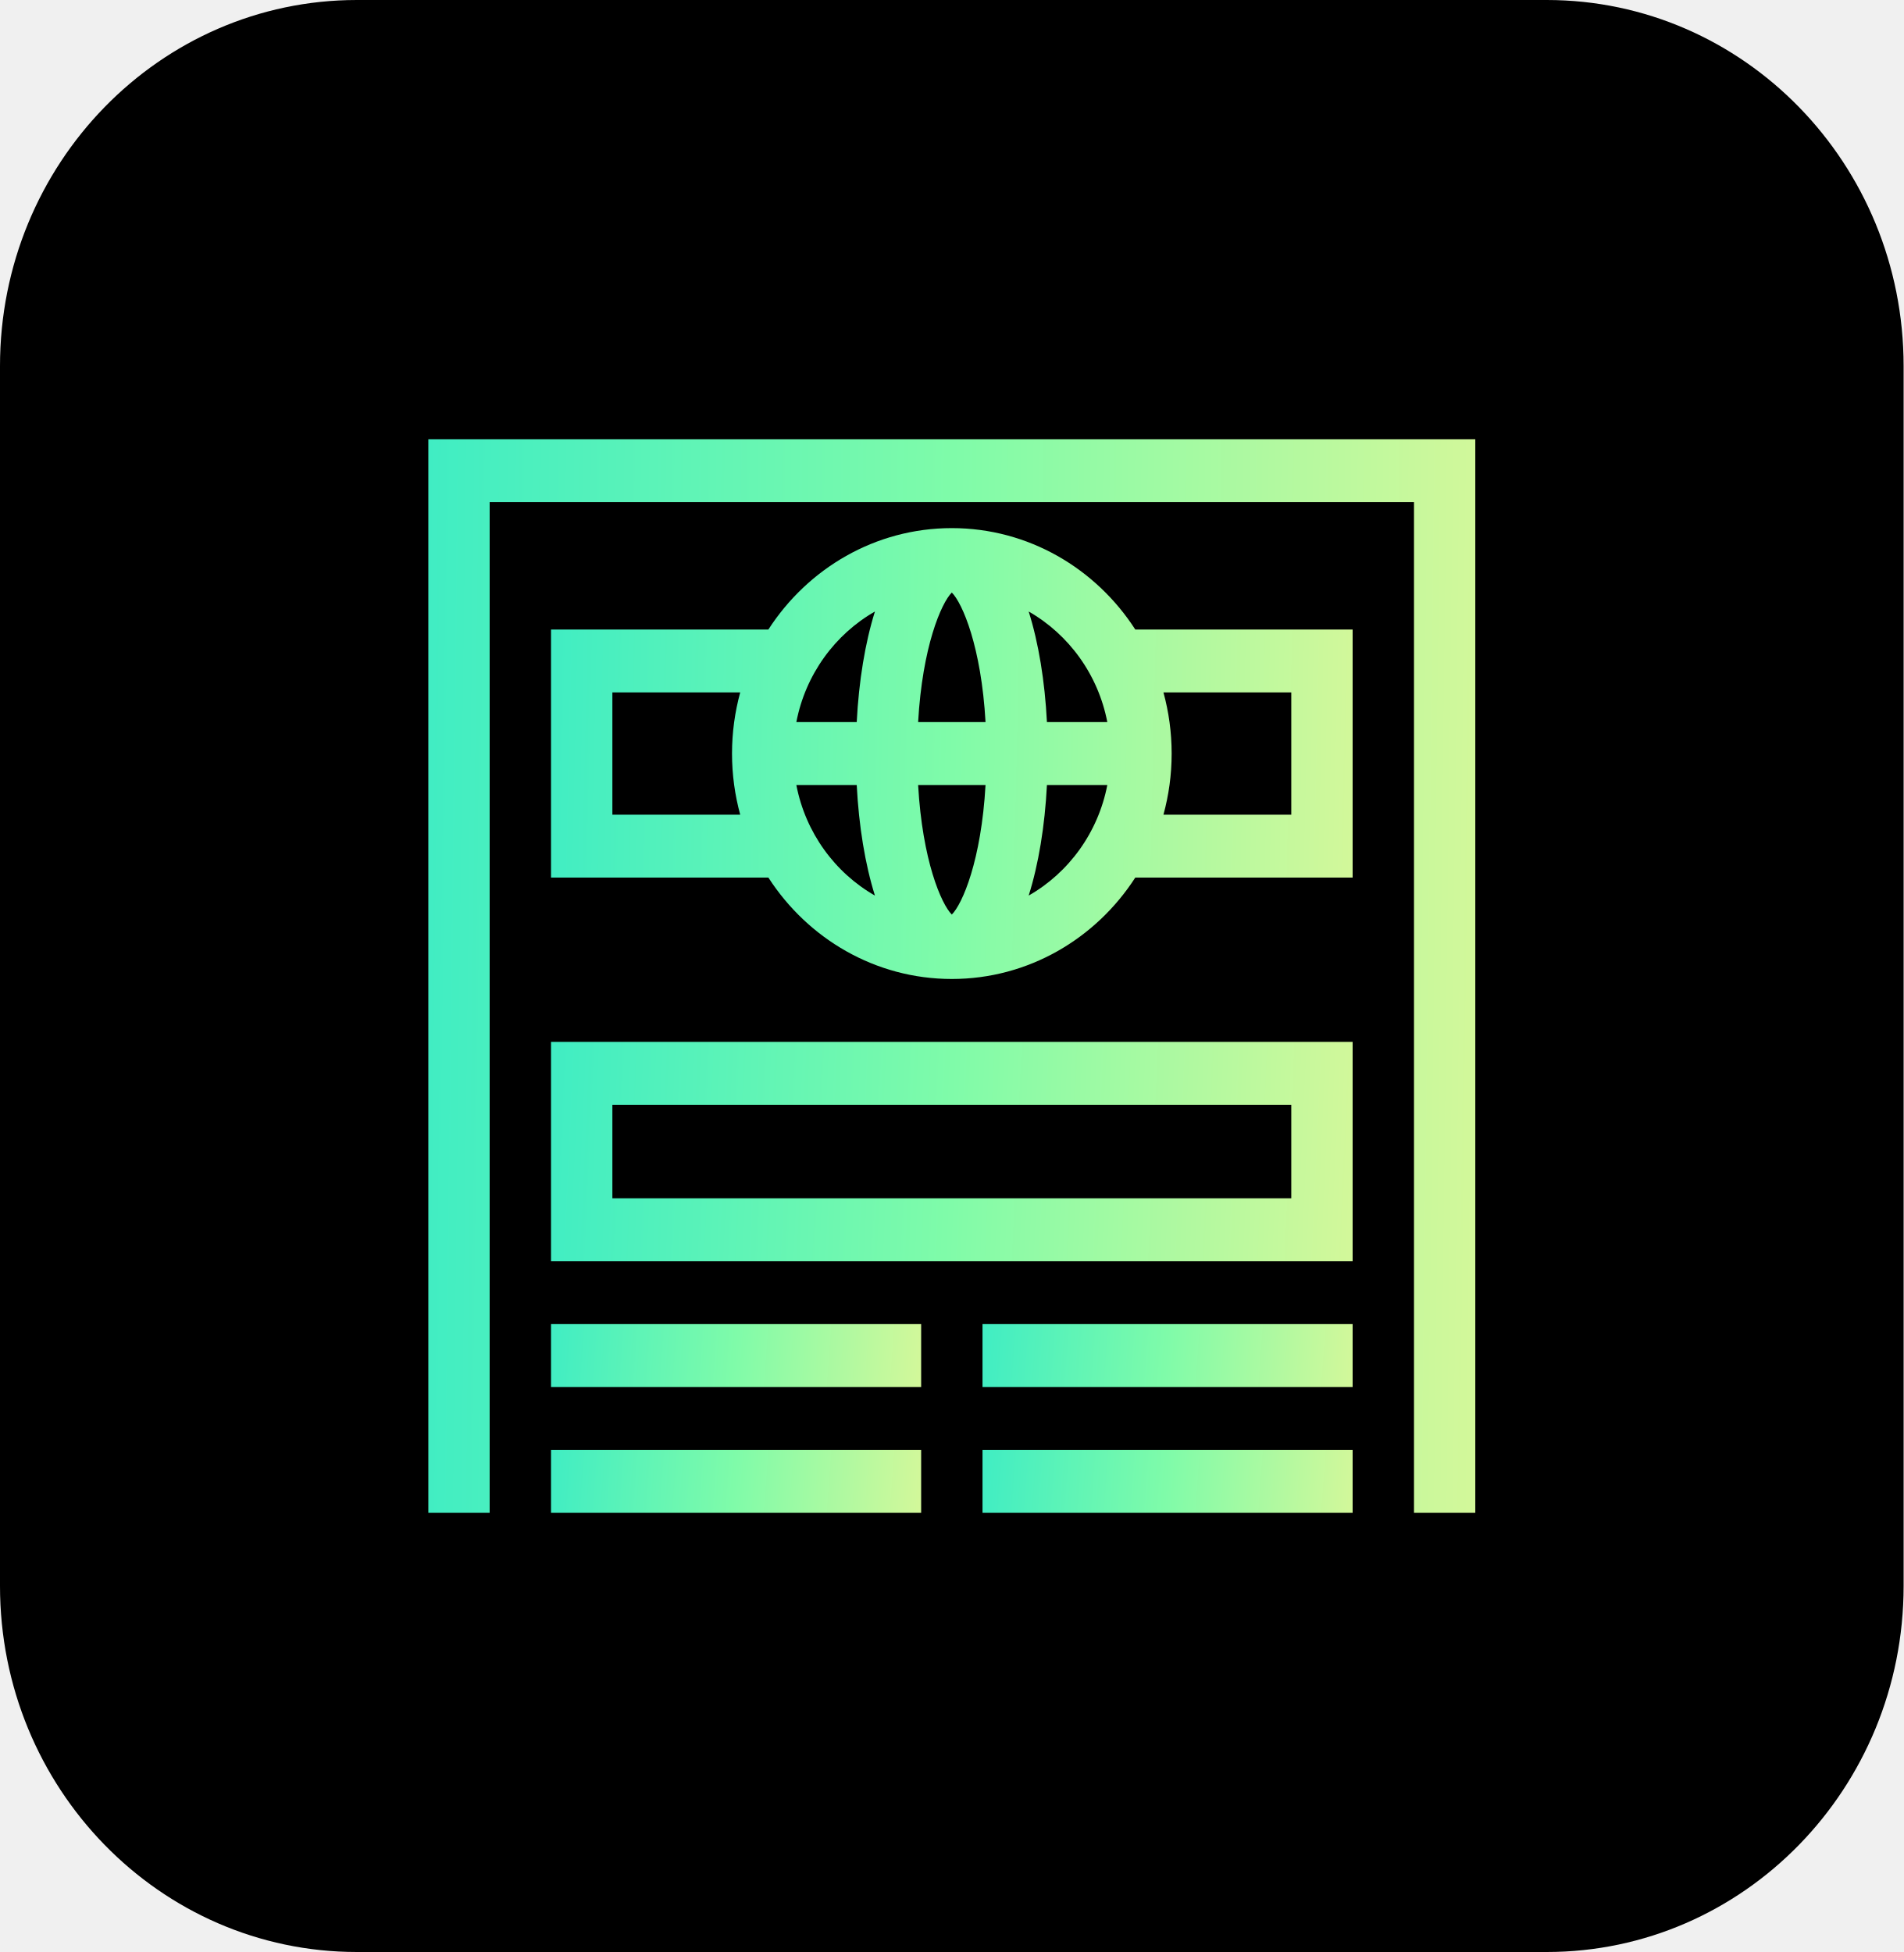
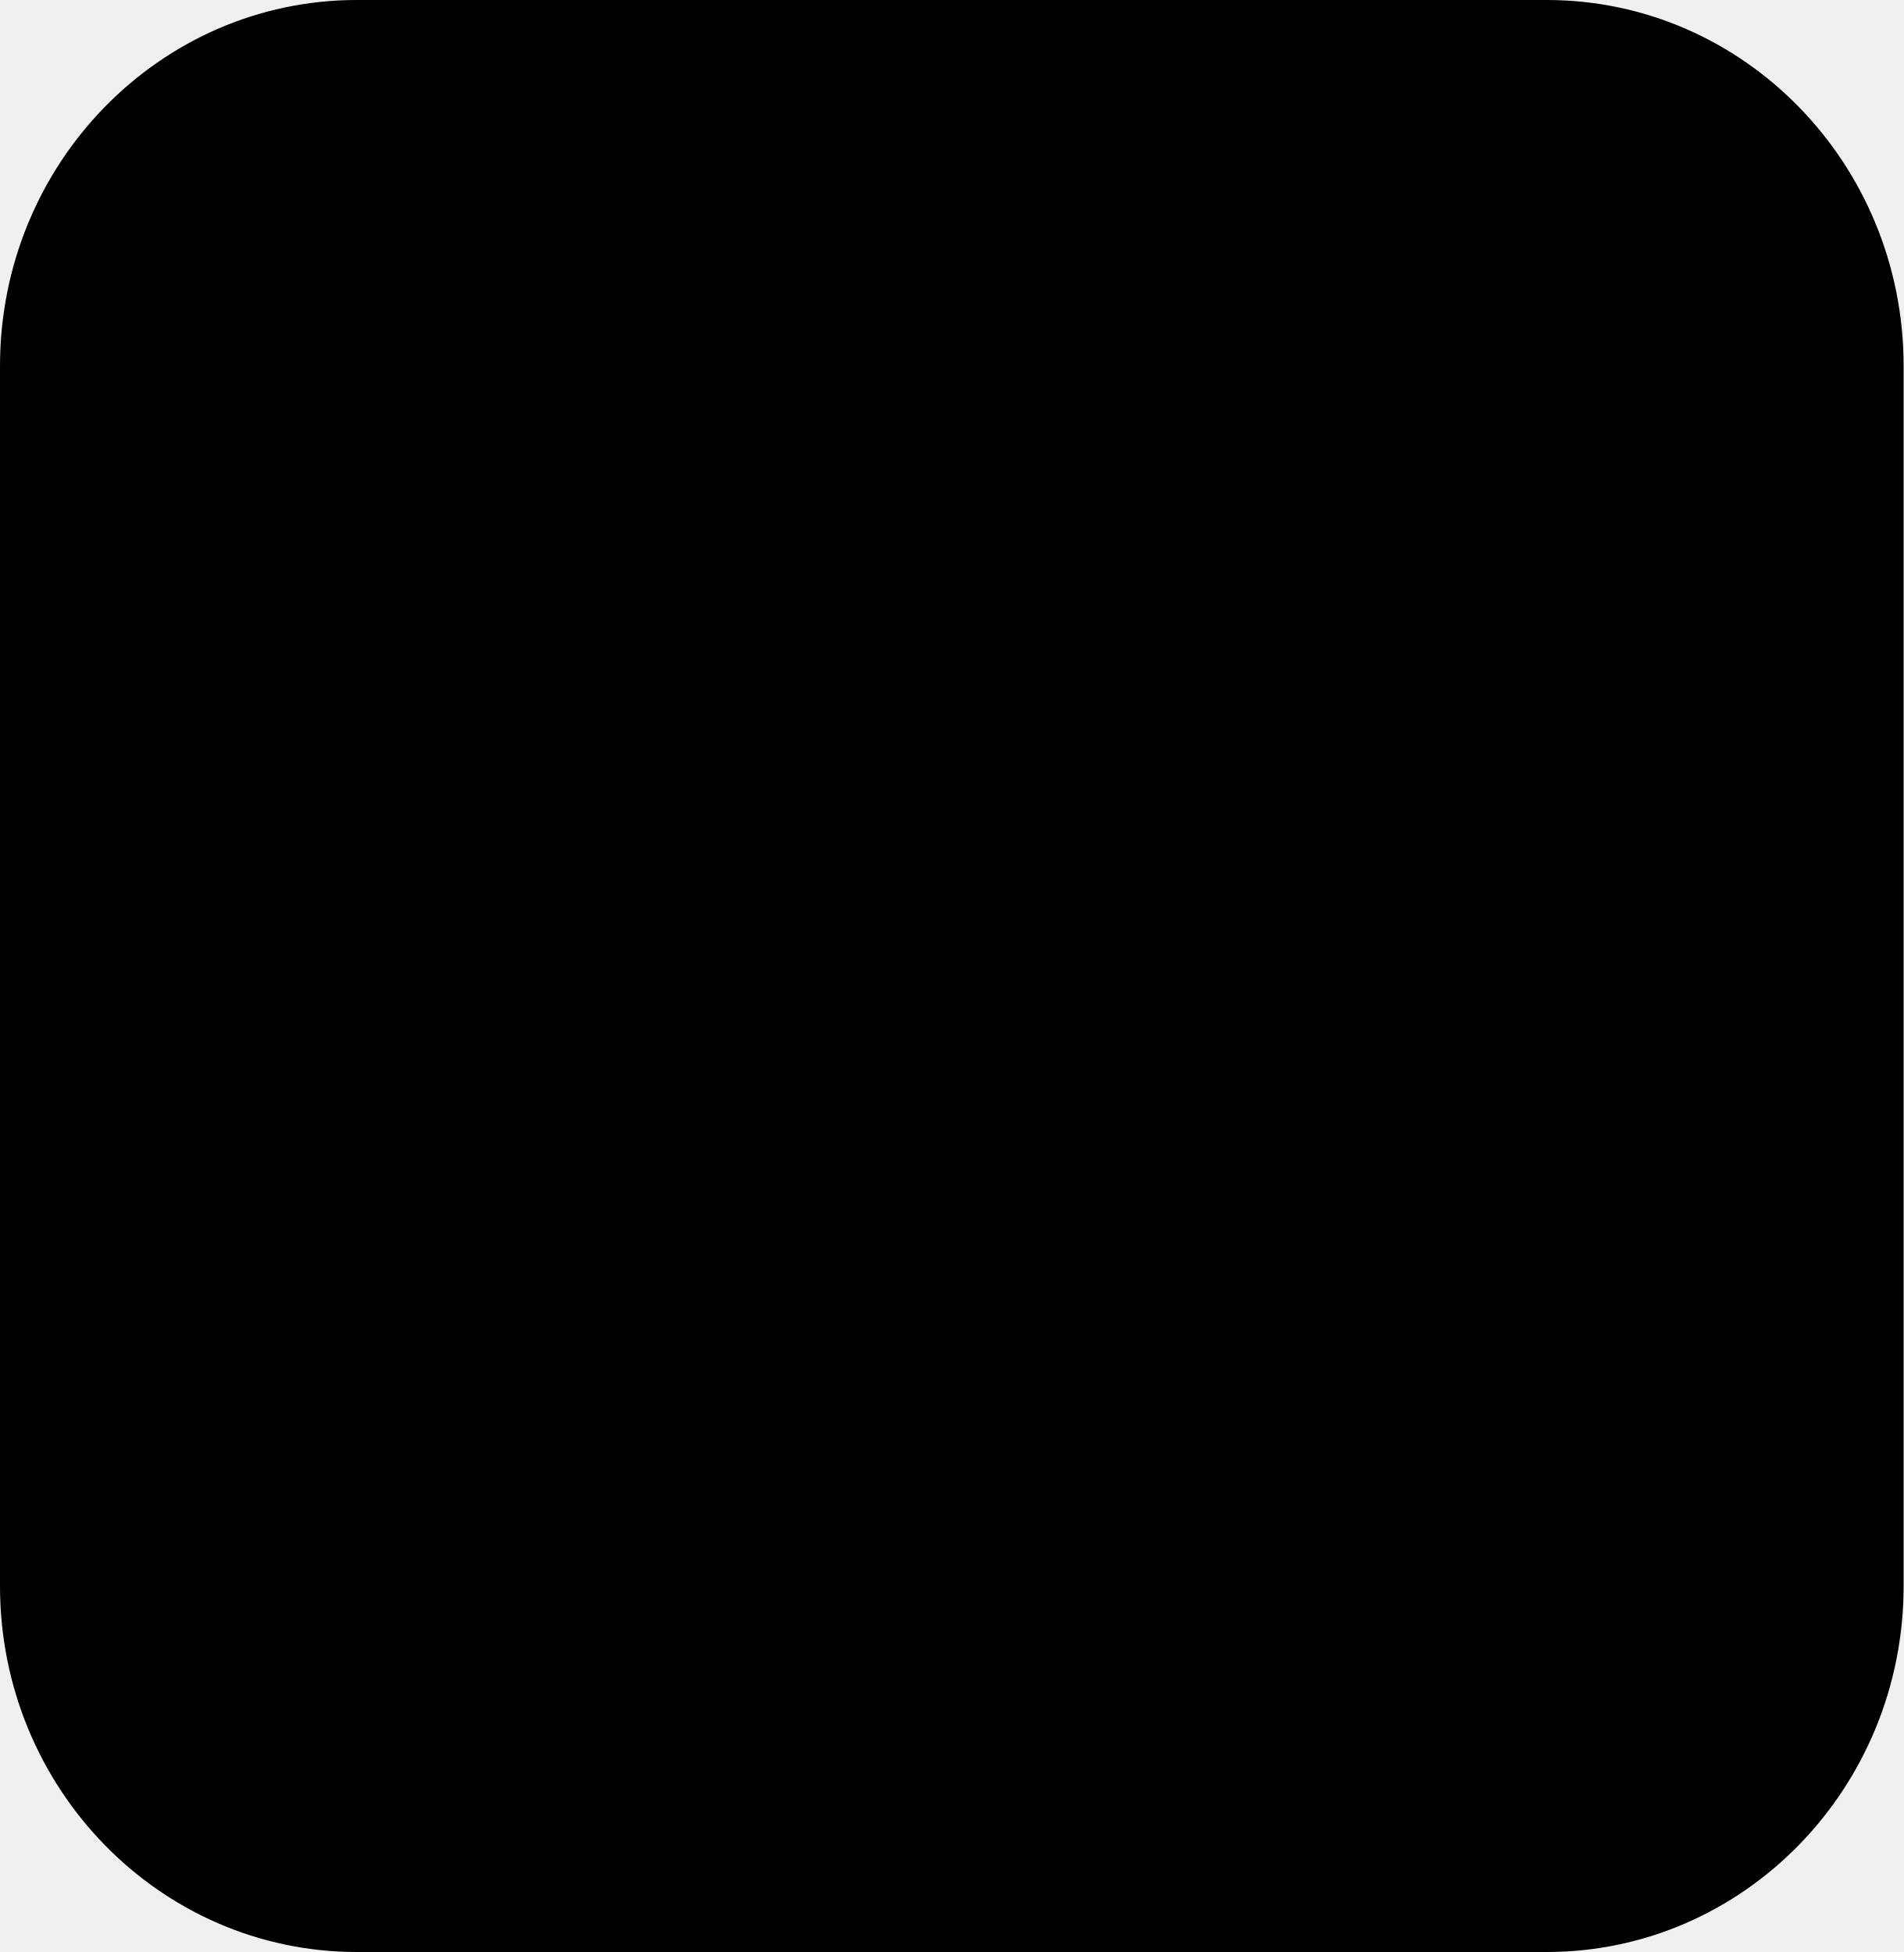
<svg xmlns="http://www.w3.org/2000/svg" width="39" height="40" viewBox="0 0 39 40" fill="none">
  <path d="M31.688 40H7.312C3.274 40 0 36.642 0 32.5V7.5C0 3.357 3.274 0 7.312 0H31.688C35.726 0 39 3.357 39 7.5V32.5C39 36.642 35.726 40 31.688 40Z" fill="#000000" />
  <g clip-path="url(#clip0_1485_49774)">
    <path d="M8.775 9V31H10.032V10.289H28.969V31H30.225V9H8.775Z" fill="url(#paint0_linear_1485_49774)" />
    <path d="M11.289 25.844H27.712V21.35H11.289V25.844ZM12.546 22.639H26.455V24.555H12.546V22.639Z" fill="url(#paint1_linear_1485_49774)" />
    <path d="M11.289 27.133H18.872V28.422H11.289V27.133Z" fill="url(#paint2_linear_1485_49774)" />
    <path d="M20.129 27.133H27.712V28.422H20.129V27.133Z" fill="url(#paint3_linear_1485_49774)" />
    <path d="M11.289 29.711H18.872V31H11.289V29.711Z" fill="url(#paint4_linear_1485_49774)" />
    <path d="M20.129 29.711H27.712V31H20.129V29.711Z" fill="url(#paint5_linear_1485_49774)" />
    <path d="M19.5 10.822C17.932 10.822 16.549 11.649 15.742 12.9H11.289V17.983H15.742C16.549 19.234 17.932 20.061 19.5 20.061C21.069 20.061 22.452 19.234 23.259 17.983H27.712V12.9H23.259C22.452 11.649 21.069 10.822 19.5 10.822ZM22.686 14.797H21.449C21.406 13.956 21.277 13.171 21.075 12.531C21.896 13 22.498 13.823 22.686 14.797ZM18.81 16.086H20.191C20.104 17.63 19.717 18.525 19.5 18.741C19.284 18.525 18.897 17.63 18.81 16.086ZM18.81 14.797C18.897 13.253 19.284 12.358 19.5 12.142C19.717 12.358 20.104 13.253 20.191 14.797H18.81ZM17.925 12.531C17.724 13.171 17.595 13.956 17.552 14.797H16.315C16.502 13.823 17.105 13 17.925 12.531ZM12.546 16.694V14.189H15.165C15.056 14.587 14.997 15.008 14.997 15.441C14.997 15.876 15.056 16.296 15.165 16.694H12.546V16.694ZM16.315 16.086H17.552C17.595 16.927 17.724 17.712 17.925 18.352C17.105 17.883 16.502 17.061 16.315 16.086ZM21.075 18.352C21.277 17.712 21.406 16.927 21.449 16.086H22.686C22.498 17.061 21.896 17.883 21.075 18.352ZM26.455 14.189V16.694H23.836C23.945 16.296 24.004 15.876 24.004 15.442C24.004 15.008 23.945 14.587 23.836 14.189H26.455V14.189Z" fill="url(#paint6_linear_1485_49774)" />
  </g>
  <defs>
    <linearGradient id="paint0_linear_1485_49774" x1="8.775" y1="9" x2="30.492" y2="9.267" gradientUnits="userSpaceOnUse">
-       <stop stop-color="#40EDC3" />
-       <stop offset="0.496" stop-color="#7FFBA9" />
-       <stop offset="1" stop-color="#D3F89A" />
+       <stop stopColor="#40EDC3" />
+       <stop offset="0.496" stopColor="#7FFBA9" />
+       <stop offset="1" stopColor="#D3F89A" />
    </linearGradient>
    <linearGradient id="paint1_linear_1485_49774" x1="11.289" y1="21.35" x2="27.884" y2="22.114" gradientUnits="userSpaceOnUse">
-       <stop stop-color="#40EDC3" />
-       <stop offset="0.496" stop-color="#7FFBA9" />
-       <stop offset="1" stop-color="#D3F89A" />
+       <stop stopColor="#40EDC3" />
+       <stop offset="0.496" stopColor="#7FFBA9" />
+       <stop offset="1" stopColor="#D3F89A" />
    </linearGradient>
    <linearGradient id="paint2_linear_1485_49774" x1="11.289" y1="27.133" x2="18.926" y2="27.699" gradientUnits="userSpaceOnUse">
-       <stop stop-color="#40EDC3" />
-       <stop offset="0.496" stop-color="#7FFBA9" />
-       <stop offset="1" stop-color="#D3F89A" />
+       <stop stopColor="#40EDC3" />
+       <stop offset="0.496" stopColor="#7FFBA9" />
+       <stop offset="1" stopColor="#D3F89A" />
    </linearGradient>
    <linearGradient id="paint3_linear_1485_49774" x1="20.129" y1="27.133" x2="27.765" y2="27.699" gradientUnits="userSpaceOnUse">
-       <stop stop-color="#40EDC3" />
-       <stop offset="0.496" stop-color="#7FFBA9" />
-       <stop offset="1" stop-color="#D3F89A" />
+       <stop stopColor="#40EDC3" />
+       <stop offset="0.496" stopColor="#7FFBA9" />
+       <stop offset="1" stopColor="#D3F89A" />
    </linearGradient>
    <linearGradient id="paint4_linear_1485_49774" x1="11.289" y1="29.711" x2="18.926" y2="30.277" gradientUnits="userSpaceOnUse">
-       <stop stop-color="#40EDC3" />
-       <stop offset="0.496" stop-color="#7FFBA9" />
-       <stop offset="1" stop-color="#D3F89A" />
+       <stop stopColor="#40EDC3" />
+       <stop offset="0.496" stopColor="#7FFBA9" />
+       <stop offset="1" stopColor="#D3F89A" />
    </linearGradient>
    <linearGradient id="paint5_linear_1485_49774" x1="20.129" y1="29.711" x2="27.765" y2="30.277" gradientUnits="userSpaceOnUse">
-       <stop stop-color="#40EDC3" />
-       <stop offset="0.496" stop-color="#7FFBA9" />
-       <stop offset="1" stop-color="#D3F89A" />
+       <stop stopColor="#40EDC3" />
+       <stop offset="0.496" stopColor="#7FFBA9" />
+       <stop offset="1" stopColor="#D3F89A" />
    </linearGradient>
    <linearGradient id="paint6_linear_1485_49774" x1="11.289" y1="10.822" x2="27.91" y2="11.195" gradientUnits="userSpaceOnUse">
-       <stop stop-color="#40EDC3" />
-       <stop offset="0.496" stop-color="#7FFBA9" />
-       <stop offset="1" stop-color="#D3F89A" />
+       <stop stopColor="#40EDC3" />
+       <stop offset="0.496" stopColor="#7FFBA9" />
+       <stop offset="1" stopColor="#D3F89A" />
    </linearGradient>
    <clipPath id="clip0_1485_49774">
      <rect width="21.45" height="22" fill="white" transform="translate(8.77539 9)" />
    </clipPath>
  </defs>
</svg>
